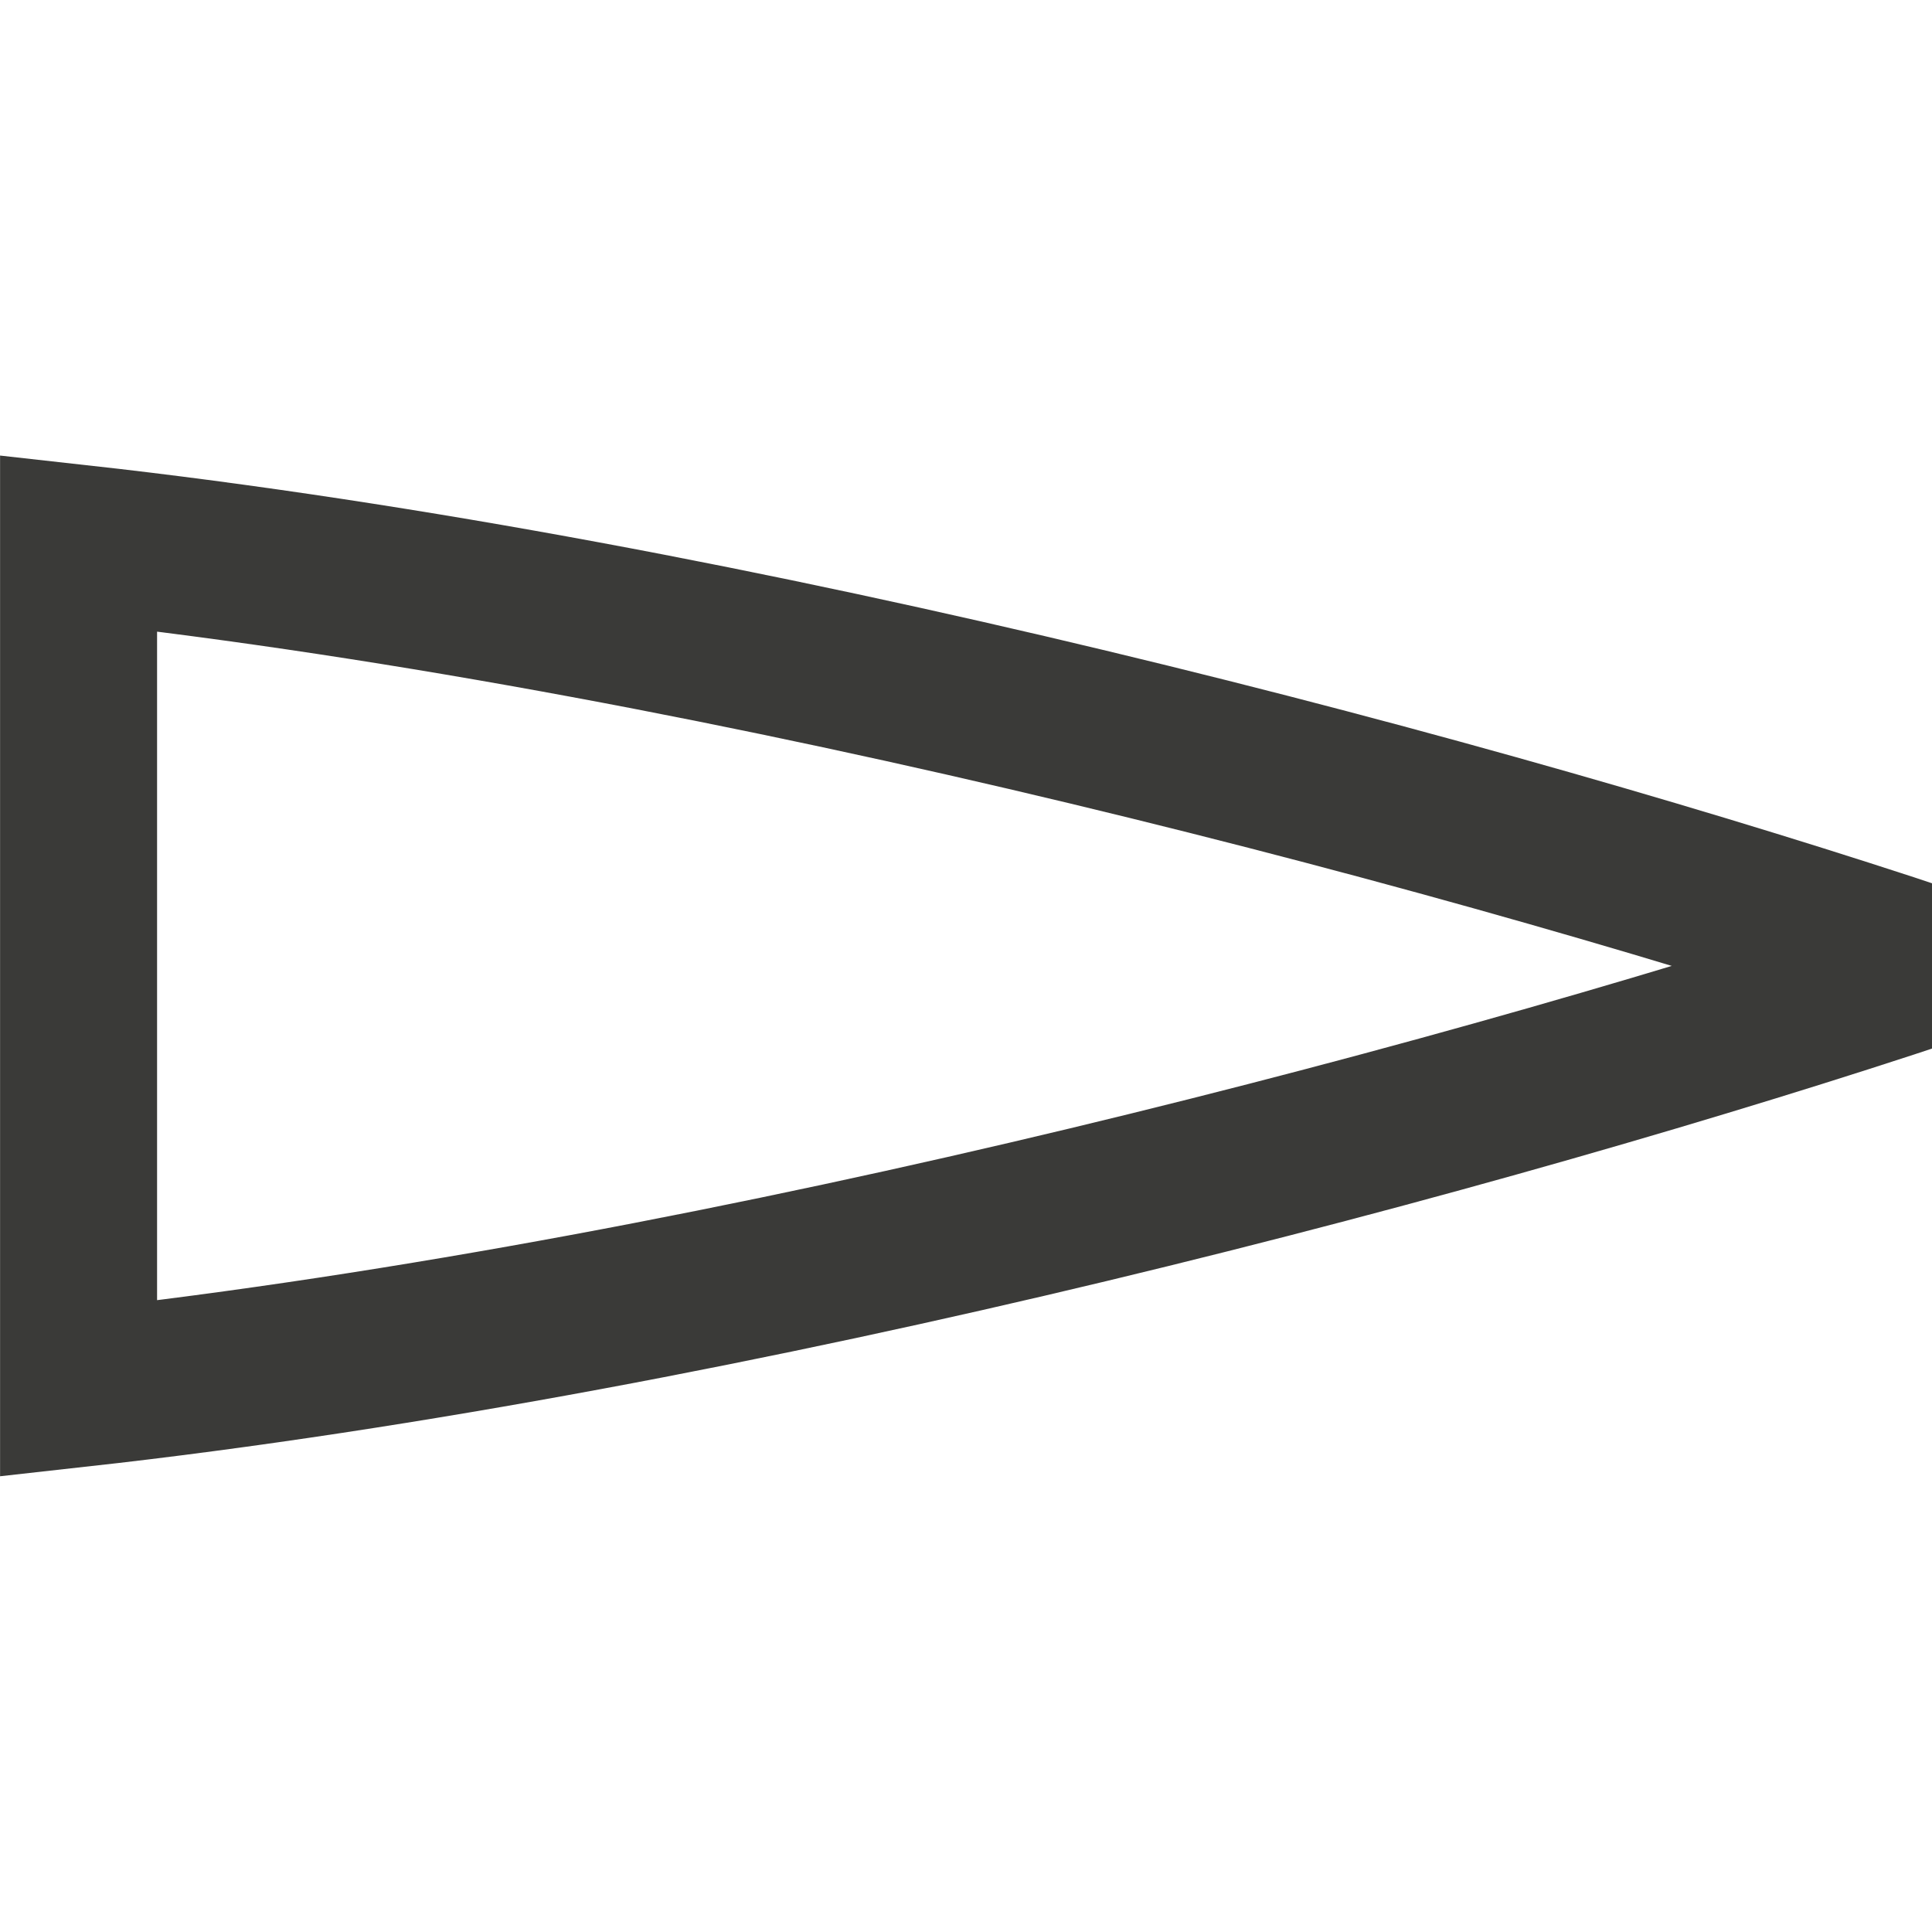
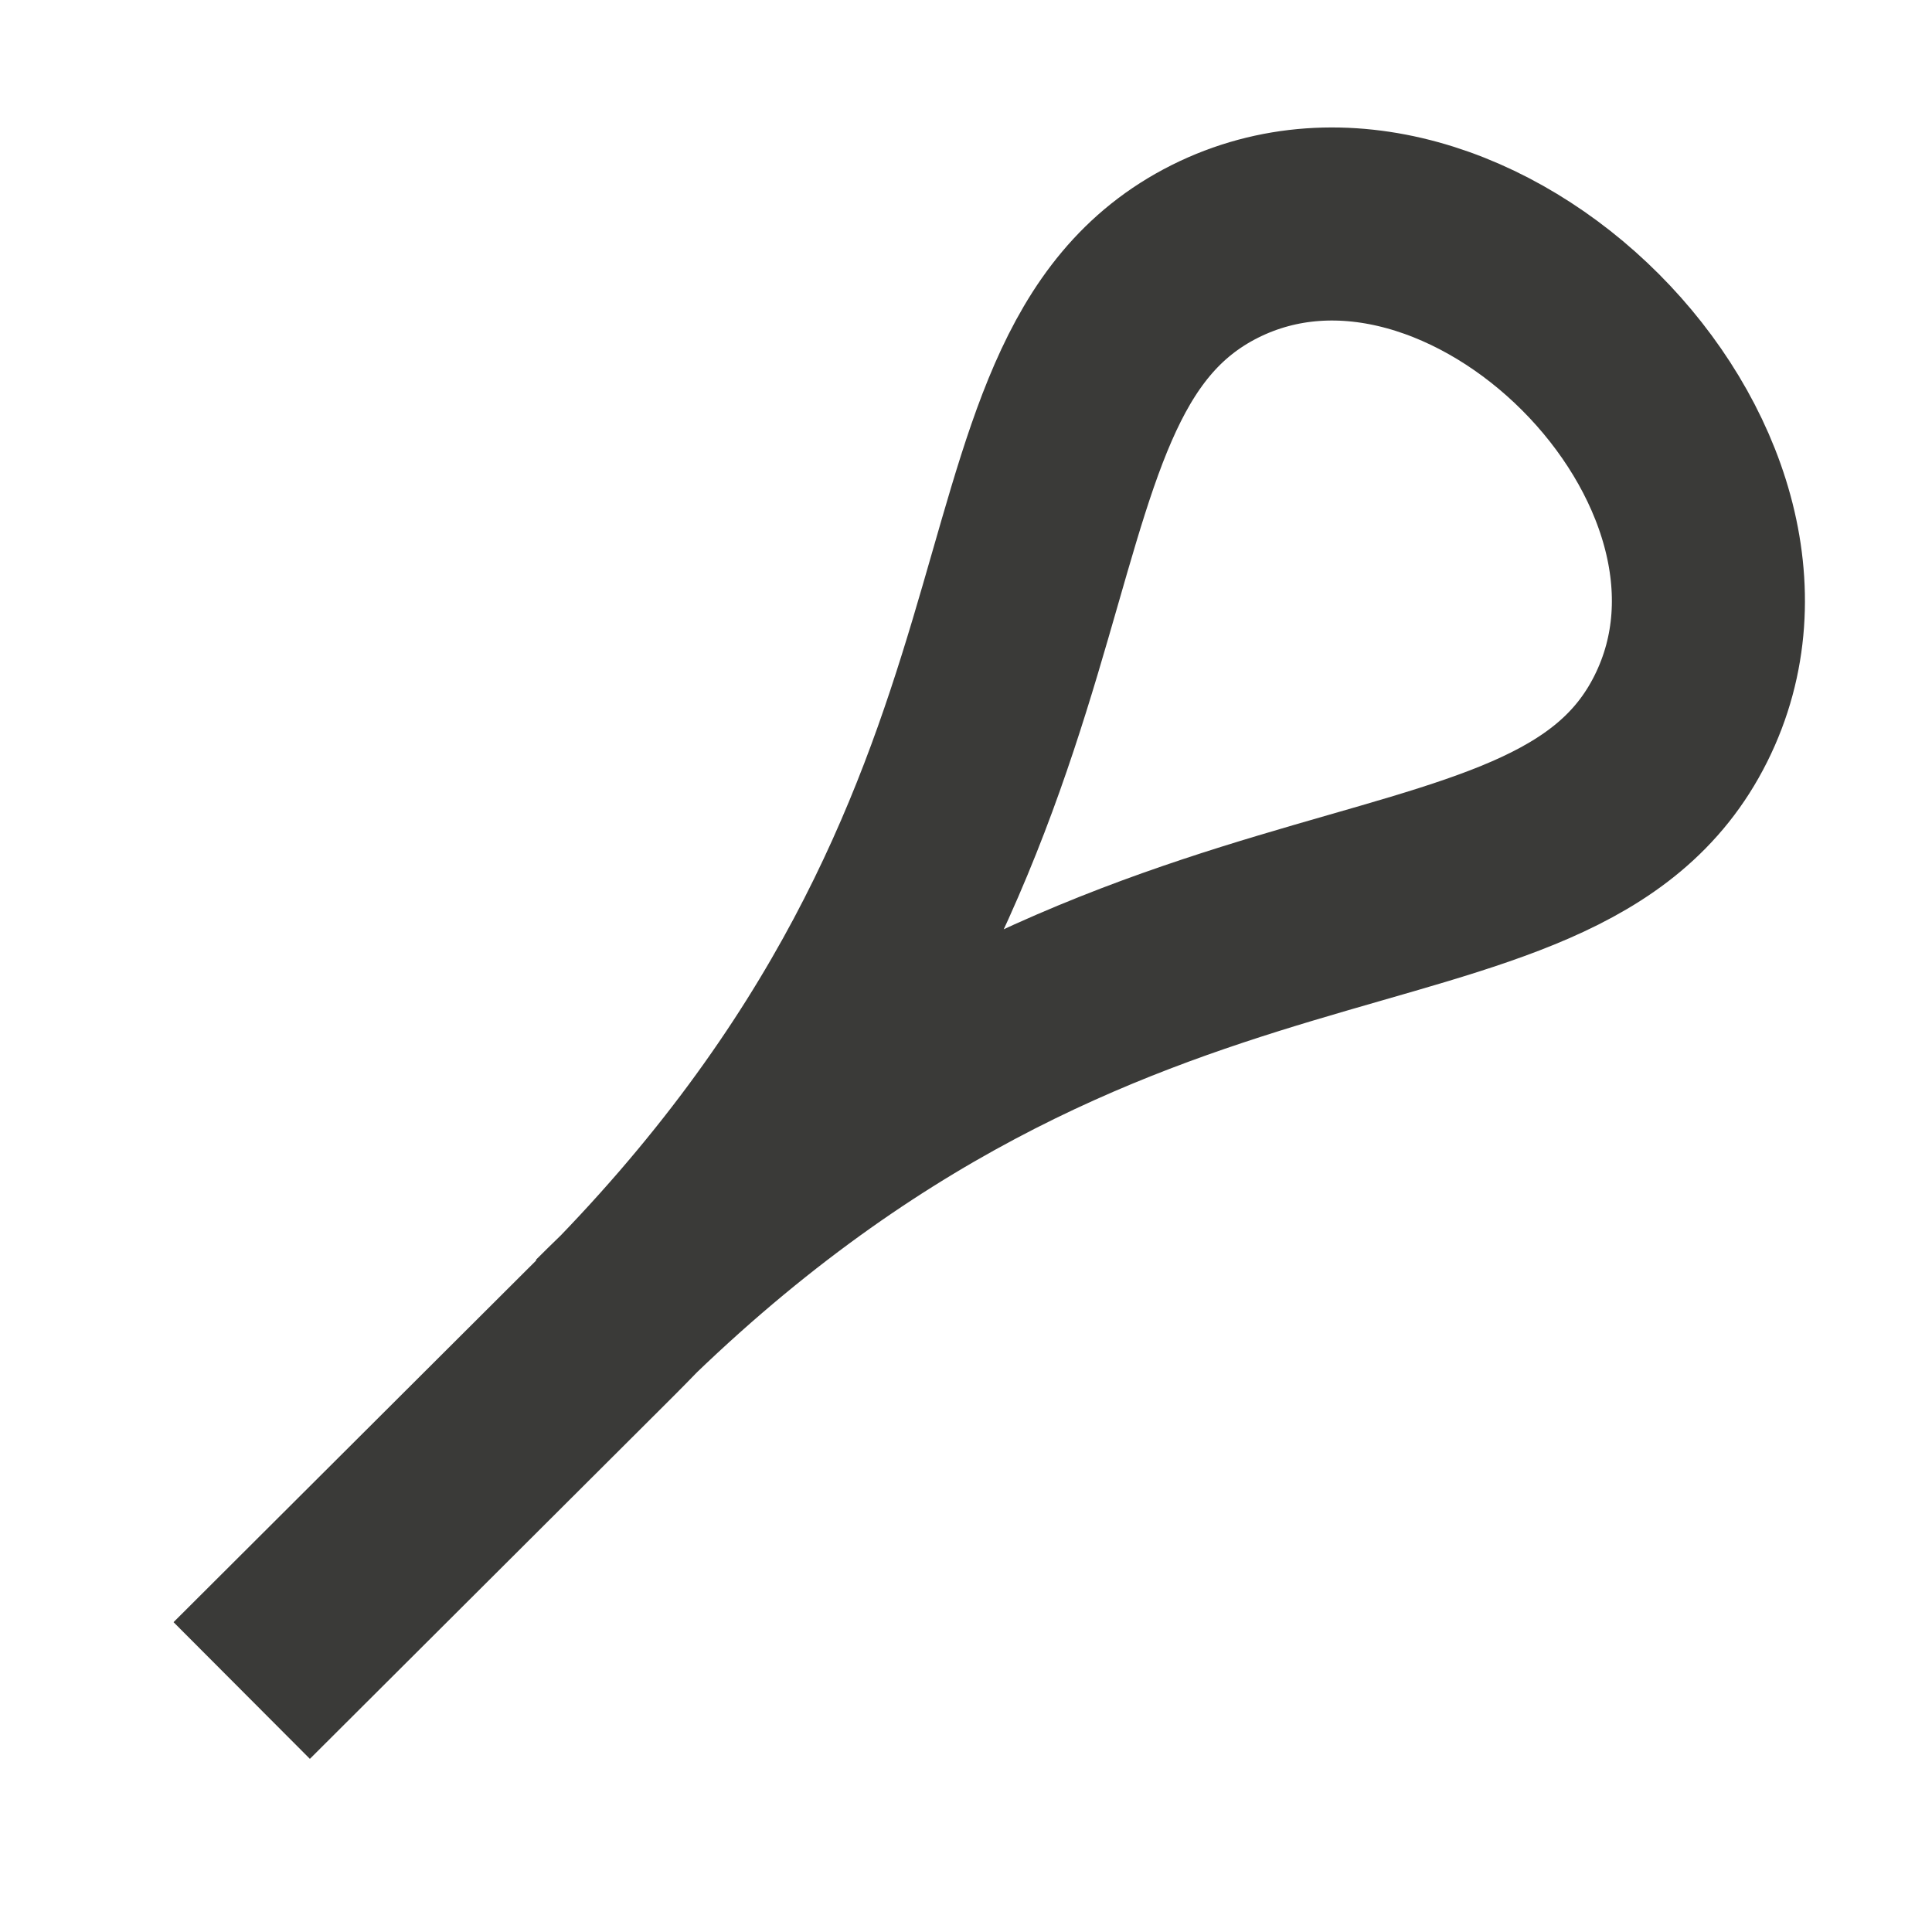
<svg xmlns="http://www.w3.org/2000/svg" id="svg8" version="1.1" viewBox="0 0 4.233 4.233" height="16" width="16">
  <defs id="defs2" />
-   <g transform="translate(-54.21785,124.3163)" id="layer1">
-     <path id="path918" d="m 54.39,-121.274 c 1.449,-0.161 3.095,-0.604 4.061,-0.926 -0.966,-0.322 -2.612,-0.765 -4.061,-0.926 z" style="fill:none;fill-opacity:1;stroke:#3a3a38;stroke-width:0.344;stroke-linecap:butt;stroke-linejoin:miter;stroke-miterlimit:4;stroke-dasharray:none;stroke-opacity:1" />
+   <g transform="translate(-105.6974,-103.7771)" id="layer1">
+     <g style="stroke-width:1;stroke-miterlimit:4;stroke-dasharray:none" id="g835">
+       <path id="path852" d="m 106.227,107.481 0.794,-0.792 c 1.119,-1.116 0.777,-2.079 1.338,-2.361 0.555,-0.278 1.3,0.467 1.021,1.024 -0.279,0.558 -1.242,0.219 -2.359,1.335" style="fill:none;stroke:#3a3a38;stroke-width:0.423;stroke-linecap:butt;stroke-linejoin:miter;stroke-miterlimit:4;stroke-dasharray:none;stroke-opacity:1" />
+     </g>
  </g>
</svg>
